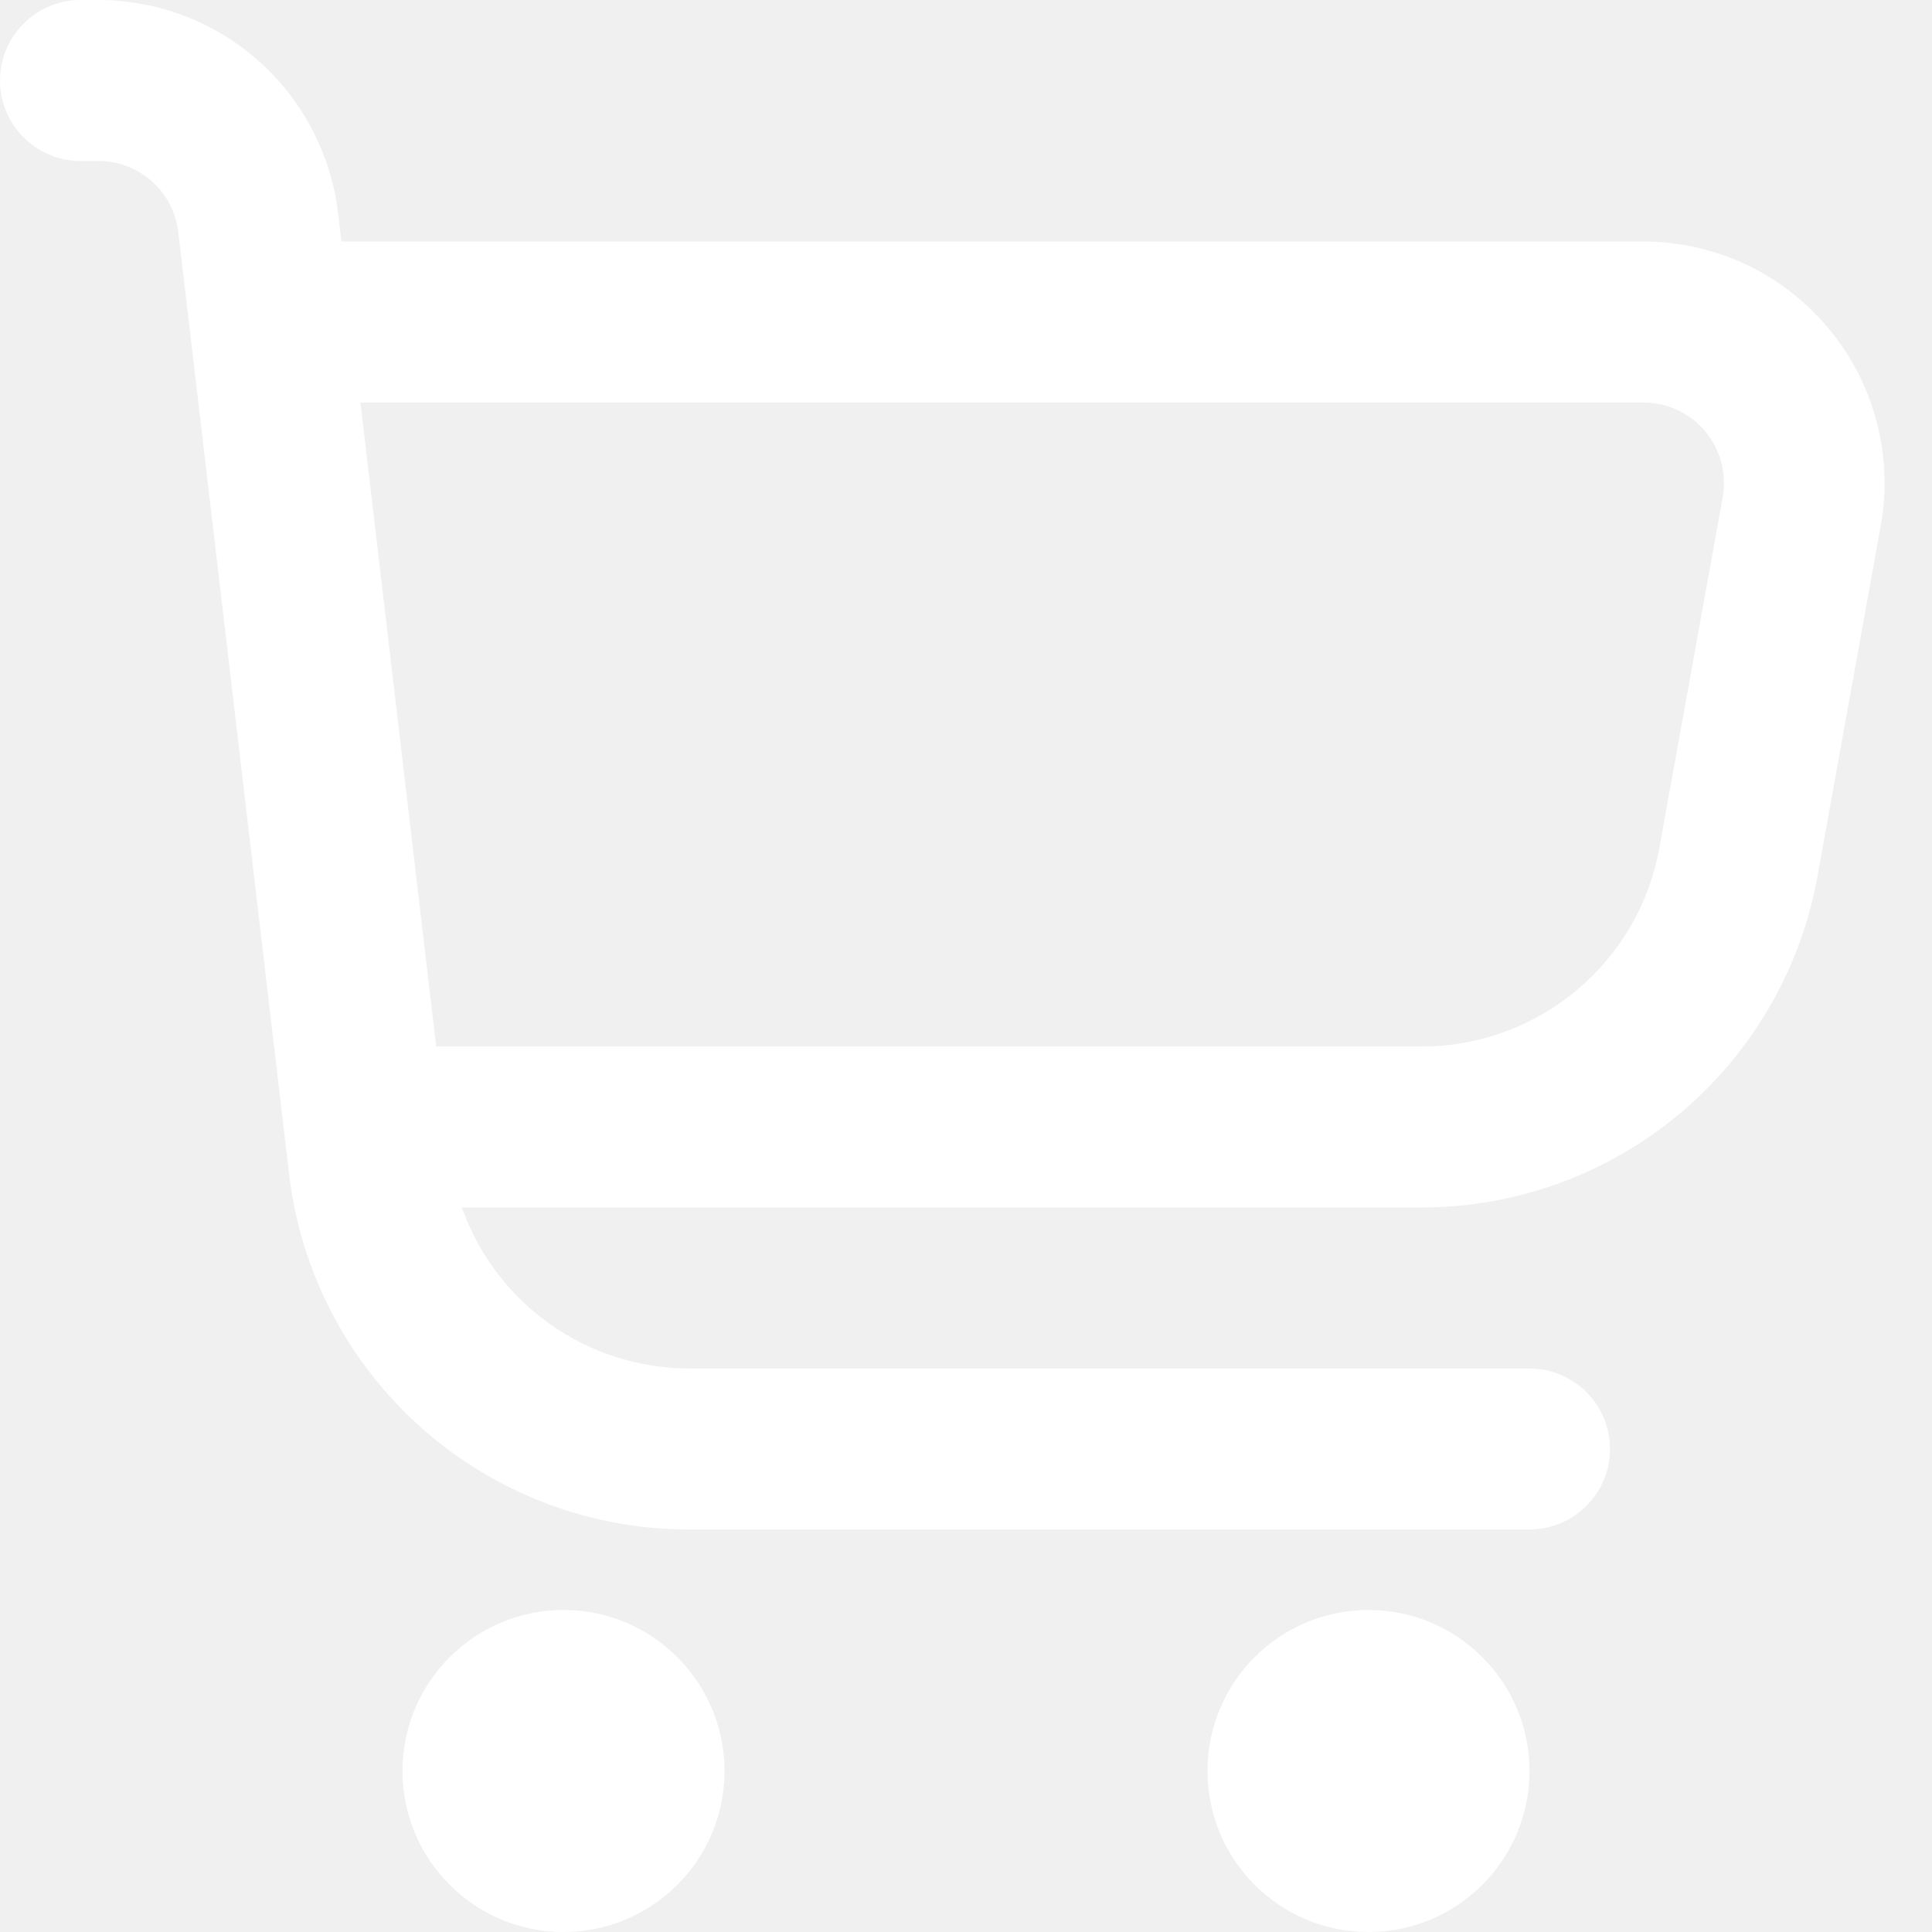
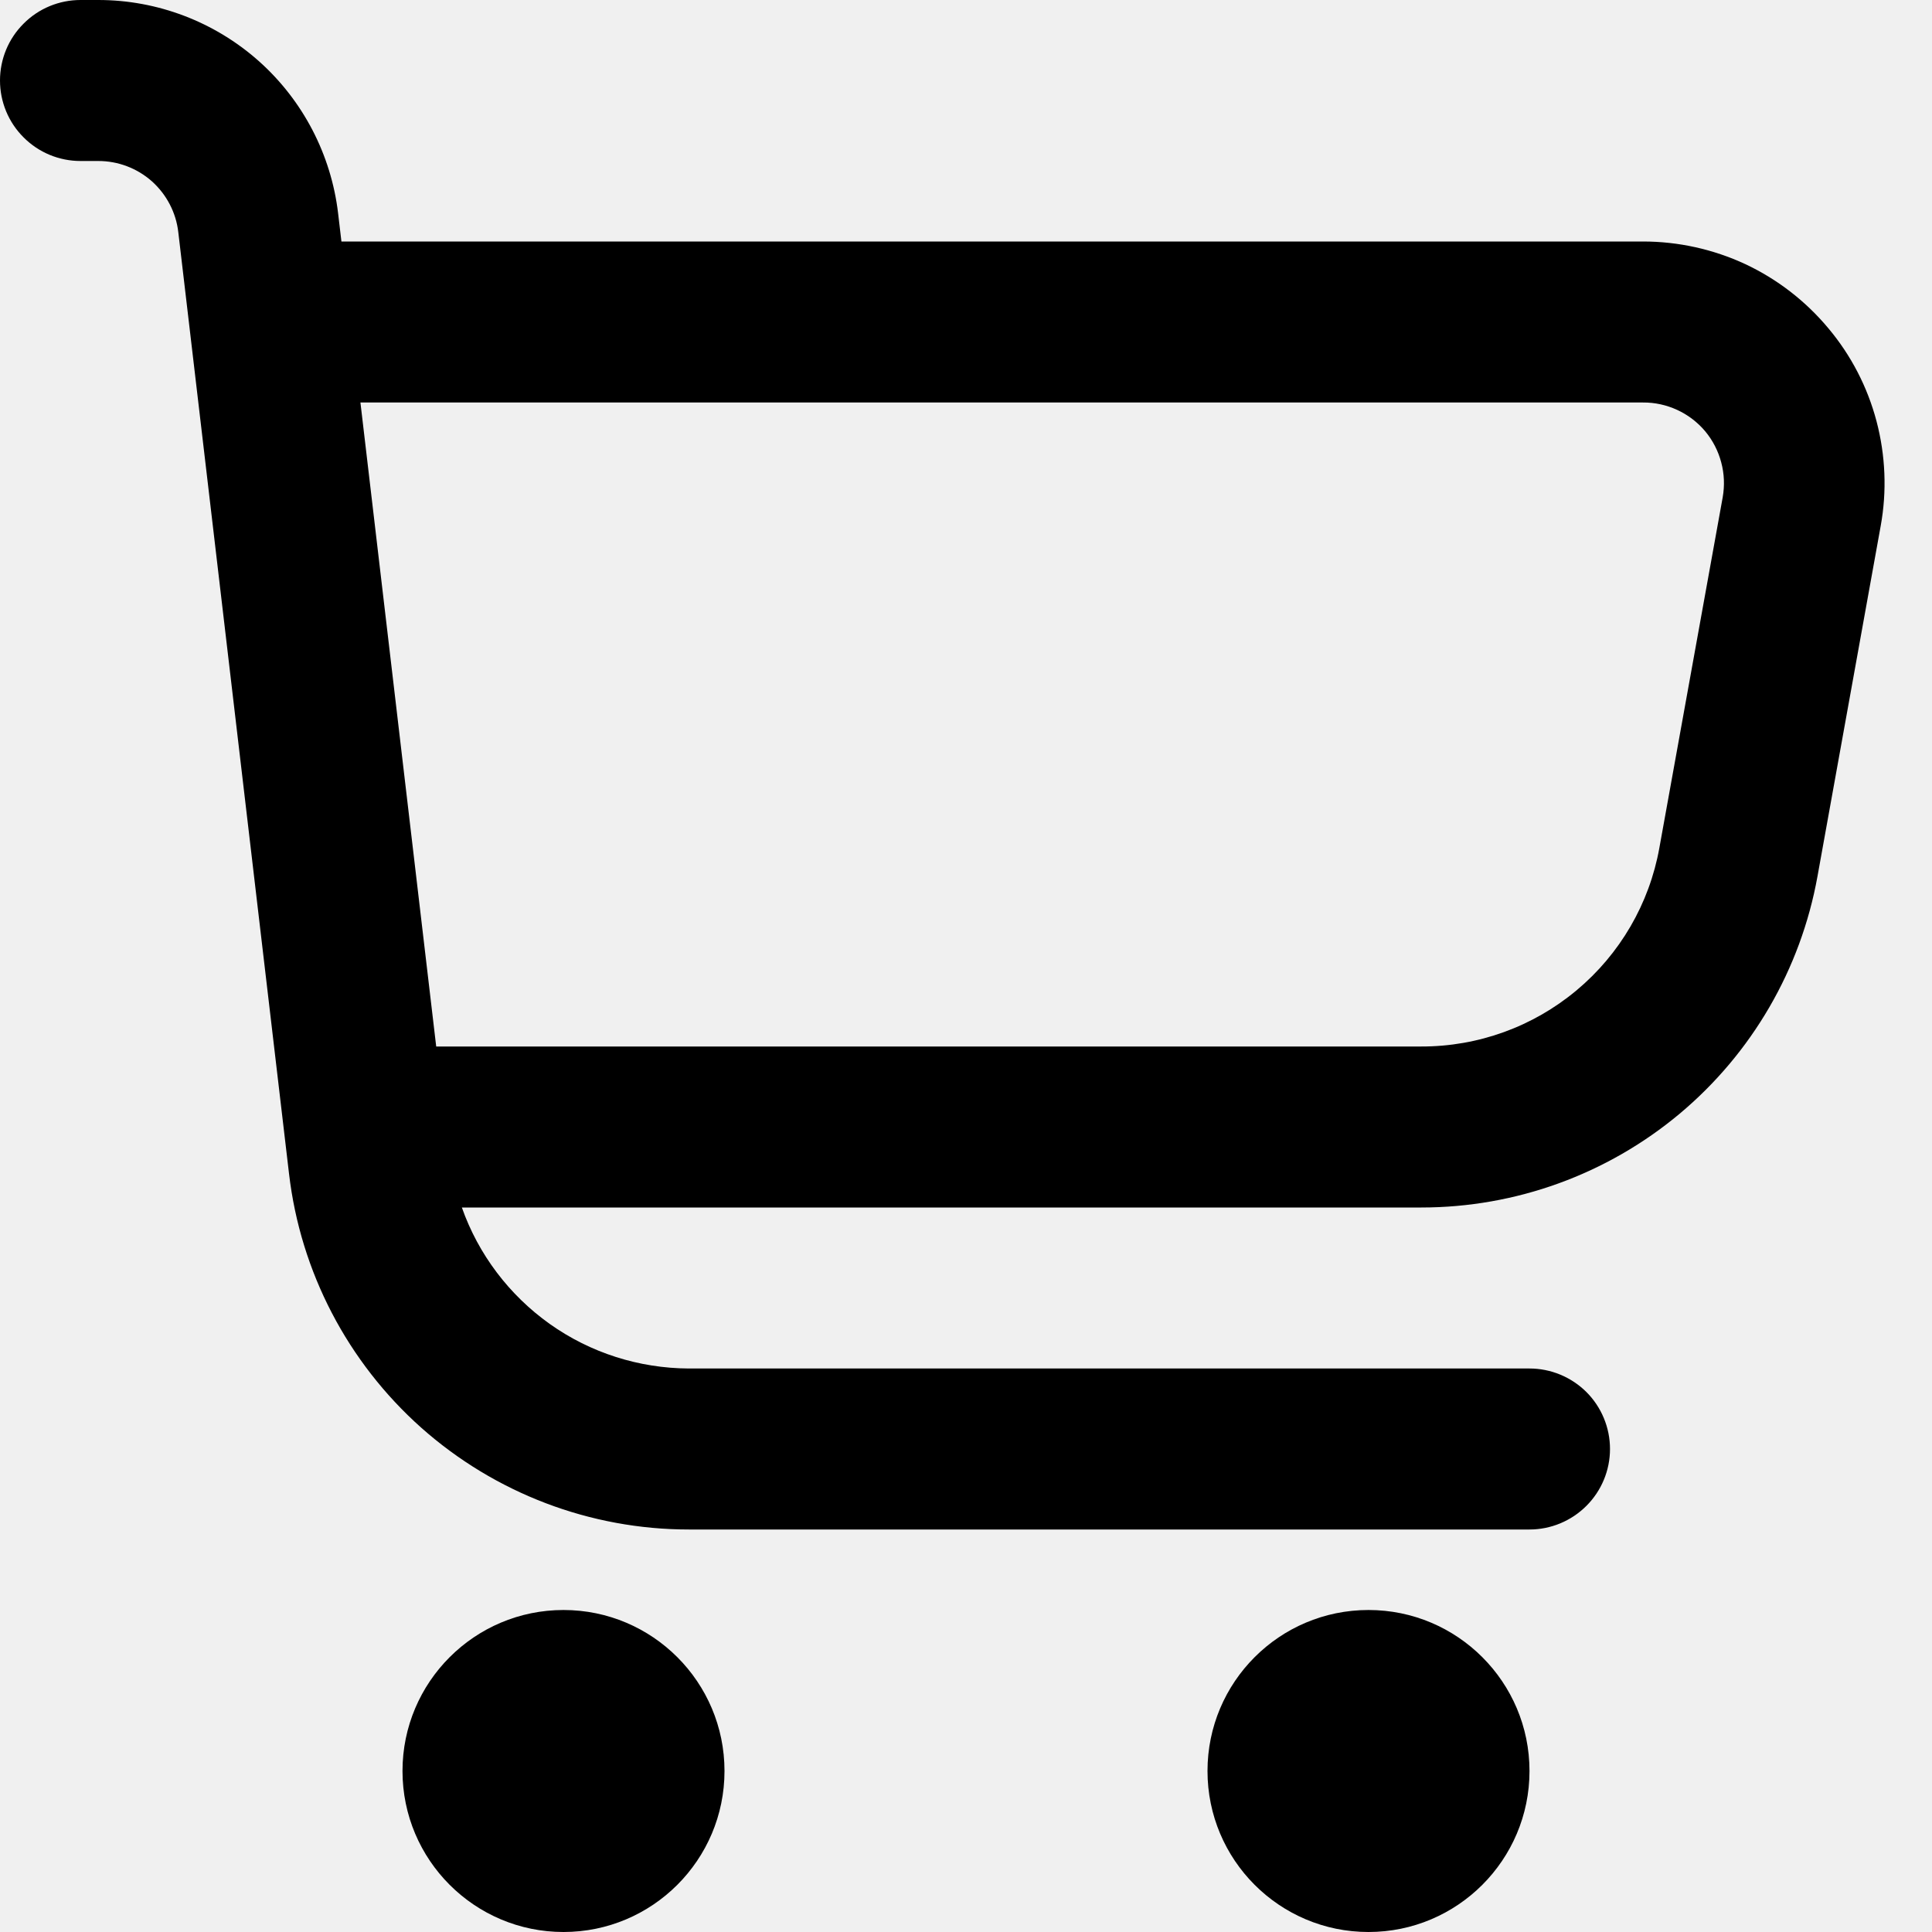
<svg xmlns="http://www.w3.org/2000/svg" width="18" height="18" viewBox="0 0 18 18" fill="none">
-   <path d="M17.034 3.058C16.823 2.805 16.559 2.601 16.261 2.461C15.962 2.322 15.637 2.25 15.307 2.25H3.181L3.15 1.987C3.085 1.44 2.822 0.935 2.411 0.569C1.999 0.203 1.467 0 0.916 0L0.75 0C0.551 0 0.36 0.079 0.22 0.22C0.079 0.36 0 0.551 0 0.75C0 0.949 0.079 1.14 0.22 1.28C0.36 1.421 0.551 1.5 0.75 1.5H0.916C1.1 1.5 1.277 1.567 1.415 1.689C1.552 1.812 1.64 1.98 1.661 2.162L2.693 10.937C2.8 11.85 3.239 12.691 3.925 13.302C4.612 13.912 5.499 14.25 6.418 14.25H14.25C14.448 14.25 14.639 14.171 14.78 14.03C14.921 13.889 15 13.699 15 13.5C15 13.301 14.921 13.11 14.78 12.969C14.639 12.829 14.448 12.75 14.25 12.75H6.418C5.953 12.748 5.501 12.604 5.122 12.335C4.744 12.066 4.457 11.687 4.303 11.25H13.242C14.122 11.25 14.973 10.941 15.648 10.377C16.322 9.813 16.777 9.03 16.933 8.165L17.522 4.9C17.581 4.576 17.567 4.243 17.483 3.924C17.399 3.606 17.246 3.31 17.034 3.058ZM16.05 4.633L15.46 7.899C15.367 8.419 15.093 8.889 14.688 9.227C14.282 9.566 13.771 9.751 13.242 9.75H4.064L3.358 3.75H15.307C15.417 3.749 15.526 3.773 15.626 3.819C15.726 3.865 15.815 3.933 15.886 4.017C15.957 4.102 16.008 4.201 16.036 4.307C16.065 4.414 16.069 4.525 16.05 4.633Z" fill="white" />
-   <path d="M5.25 18C6.078 18 6.75 17.328 6.75 16.5C6.75 15.672 6.078 15 5.25 15C4.422 15 3.75 15.672 3.75 16.5C3.75 17.328 4.422 18 5.25 18Z" fill="white" />
-   <path d="M12.75 18C13.578 18 14.25 17.328 14.25 16.5C14.25 15.672 13.578 15 12.75 15C11.921 15 11.25 15.672 11.25 16.5C11.25 17.328 11.921 18 12.75 18Z" fill="white" />
+   <path d="M17.034 3.058C16.823 2.805 16.559 2.601 16.261 2.461C15.962 2.322 15.637 2.25 15.307 2.25H3.181L3.15 1.987C3.085 1.44 2.822 0.935 2.411 0.569C1.999 0.203 1.467 0 0.916 0L0.75 0C0.551 0 0.36 0.079 0.22 0.22C0.079 0.36 0 0.551 0 0.75C0 0.949 0.079 1.14 0.22 1.28C0.36 1.421 0.551 1.5 0.75 1.5H0.916C1.1 1.5 1.277 1.567 1.415 1.689C1.552 1.812 1.64 1.98 1.661 2.162L2.693 10.937C2.8 11.85 3.239 12.691 3.925 13.302C4.612 13.912 5.499 14.25 6.418 14.25H14.25C14.448 14.25 14.639 14.171 14.78 14.03C14.921 13.889 15 13.699 15 13.5C15 13.301 14.921 13.11 14.78 12.969C14.639 12.829 14.448 12.75 14.25 12.75H6.418C5.953 12.748 5.501 12.604 5.122 12.335C4.744 12.066 4.457 11.687 4.303 11.25H13.242C14.122 11.25 14.973 10.941 15.648 10.377C16.322 9.813 16.777 9.03 16.933 8.165L17.522 4.9C17.581 4.576 17.567 4.243 17.483 3.924C17.399 3.606 17.246 3.31 17.034 3.058ZM16.05 4.633L15.46 7.899C15.367 8.419 15.093 8.889 14.688 9.227C14.282 9.566 13.771 9.751 13.242 9.75H4.064L3.358 3.75H15.307C15.417 3.749 15.526 3.773 15.626 3.819C15.726 3.865 15.815 3.933 15.886 4.017C15.957 4.102 16.008 4.201 16.036 4.307C16.065 4.414 16.069 4.525 16.05 4.633Z" fill="currentColor" />
+   <path d="M5.25 18C6.078 18 6.75 17.328 6.75 16.5C6.75 15.672 6.078 15 5.25 15C4.422 15 3.75 15.672 3.75 16.5C3.75 17.328 4.422 18 5.25 18Z" fill="currentColor" />
+   <path d="M12.75 18C13.578 18 14.25 17.328 14.25 16.5C14.25 15.672 13.578 15 12.75 15C11.921 15 11.25 15.672 11.25 16.5C11.25 17.328 11.921 18 12.75 18Z" fill="currentColor" />
</svg>
